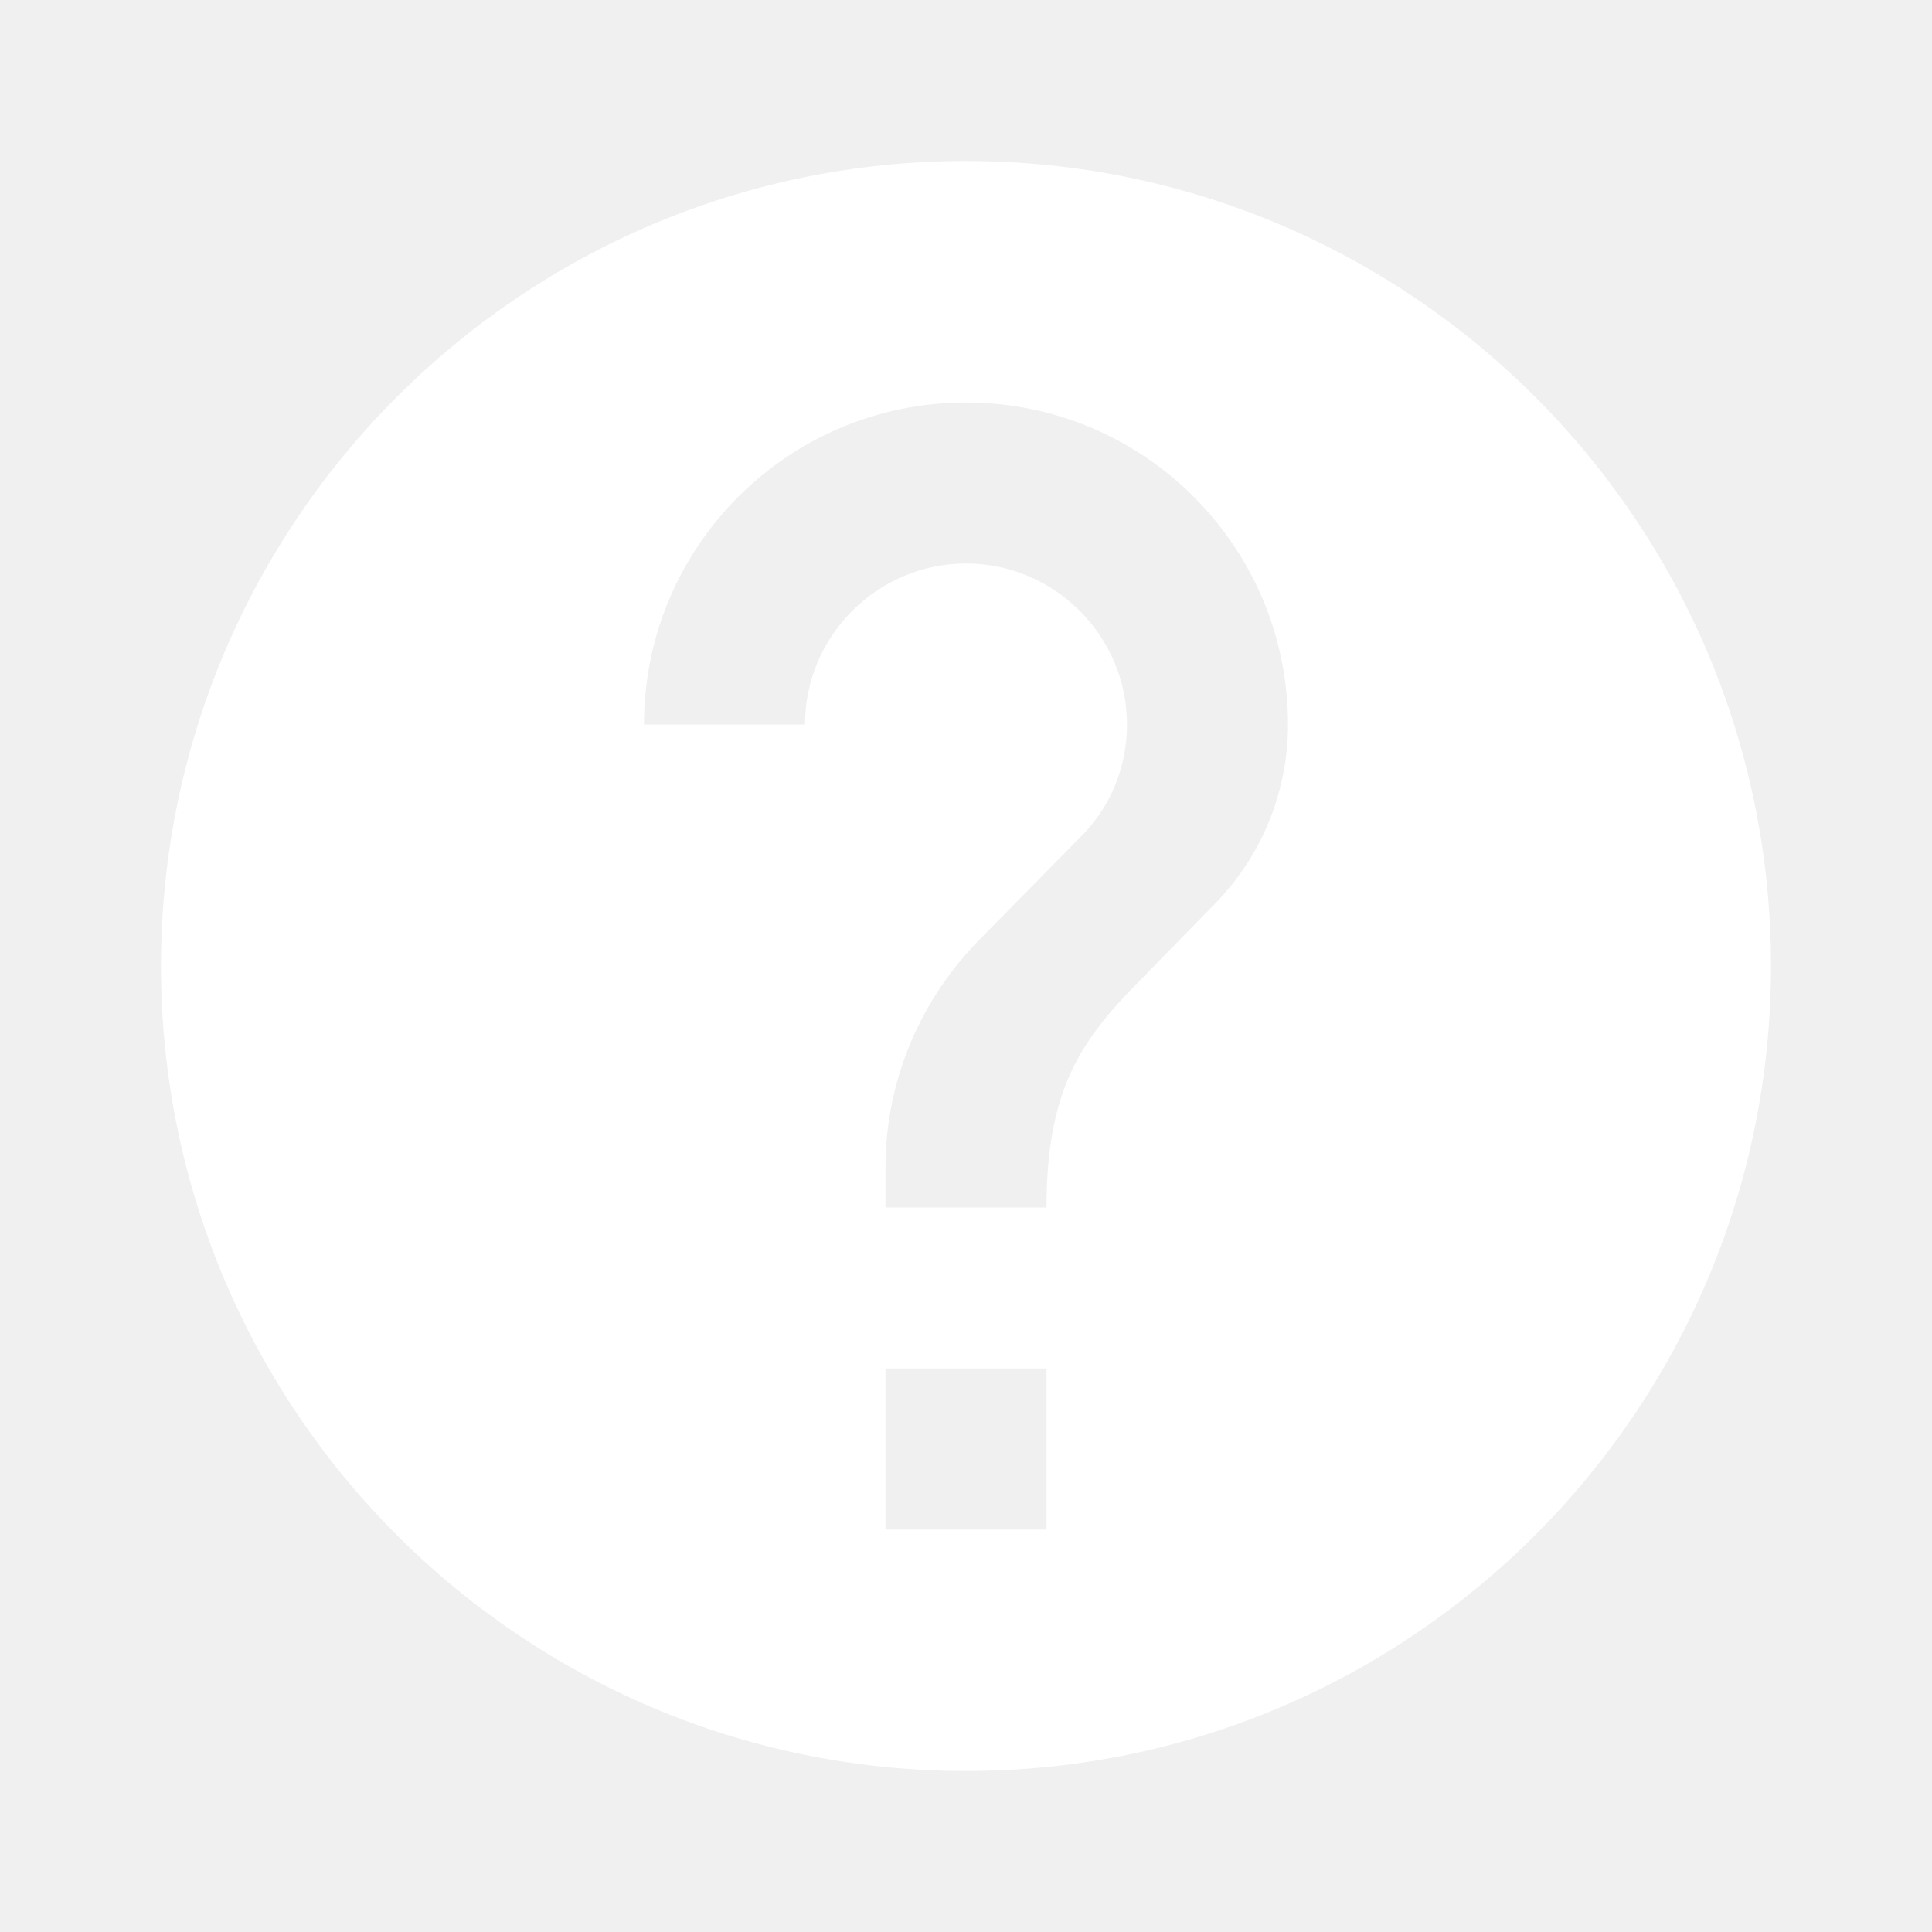
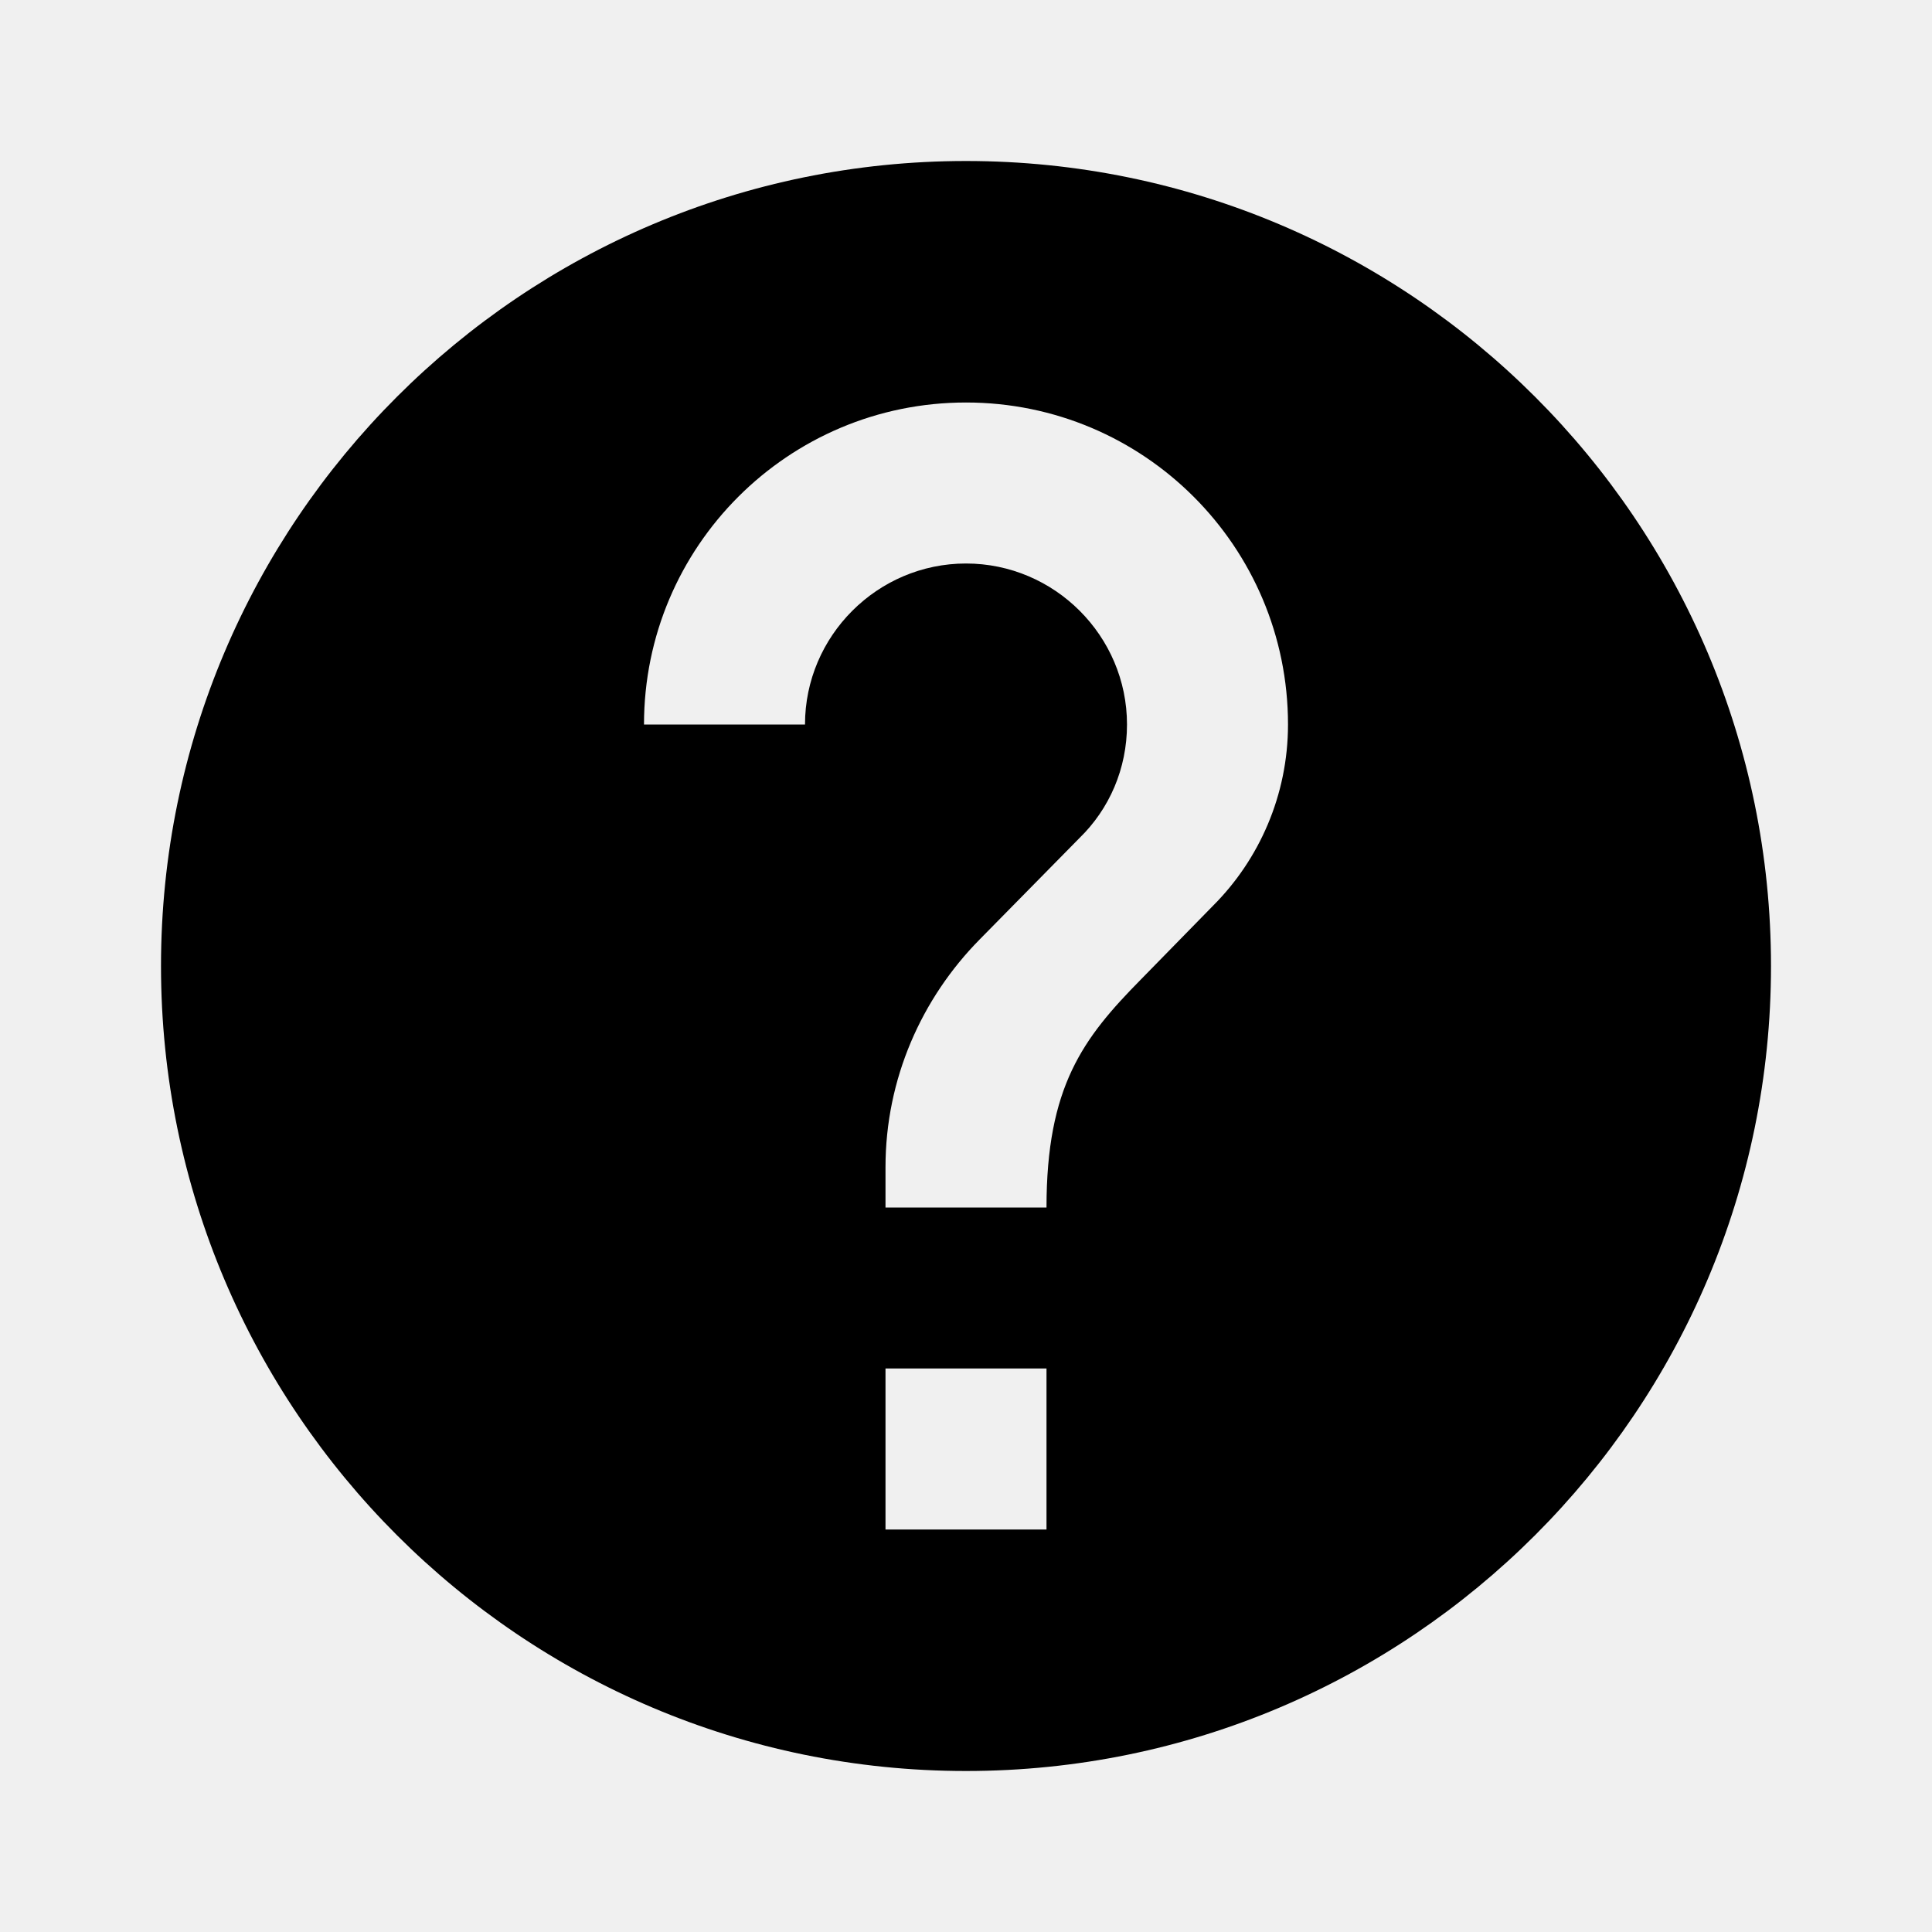
- <svg xmlns="http://www.w3.org/2000/svg" fill="#FFFFFF" height="48" viewBox="0 0 24 24" width="48">
+ <svg xmlns="http://www.w3.org/2000/svg" fill="black" height="48" viewBox="0 0 24 24" width="48">
  <path d="M0 0h24v24H0z" fill="none" />
  <path d="M12 2C6.48 2 2 6.48 2 12s4.48 10 10 10 10-4.48 10-10S17.52 2 12 2zm1 17h-2v-2h2v2zm2.07-7.75l-.9.92C13.45 12.9 13 13.5 13 15h-2v-.5c0-1.1.45-2.1 1.17-2.83l1.24-1.26c.37-.36.59-.86.59-1.41 0-1.1-.9-2-2-2s-2 .9-2 2H8c0-2.21 1.79-4 4-4s4 1.79 4 4c0 .88-.36 1.68-.93 2.25z" />
</svg>
